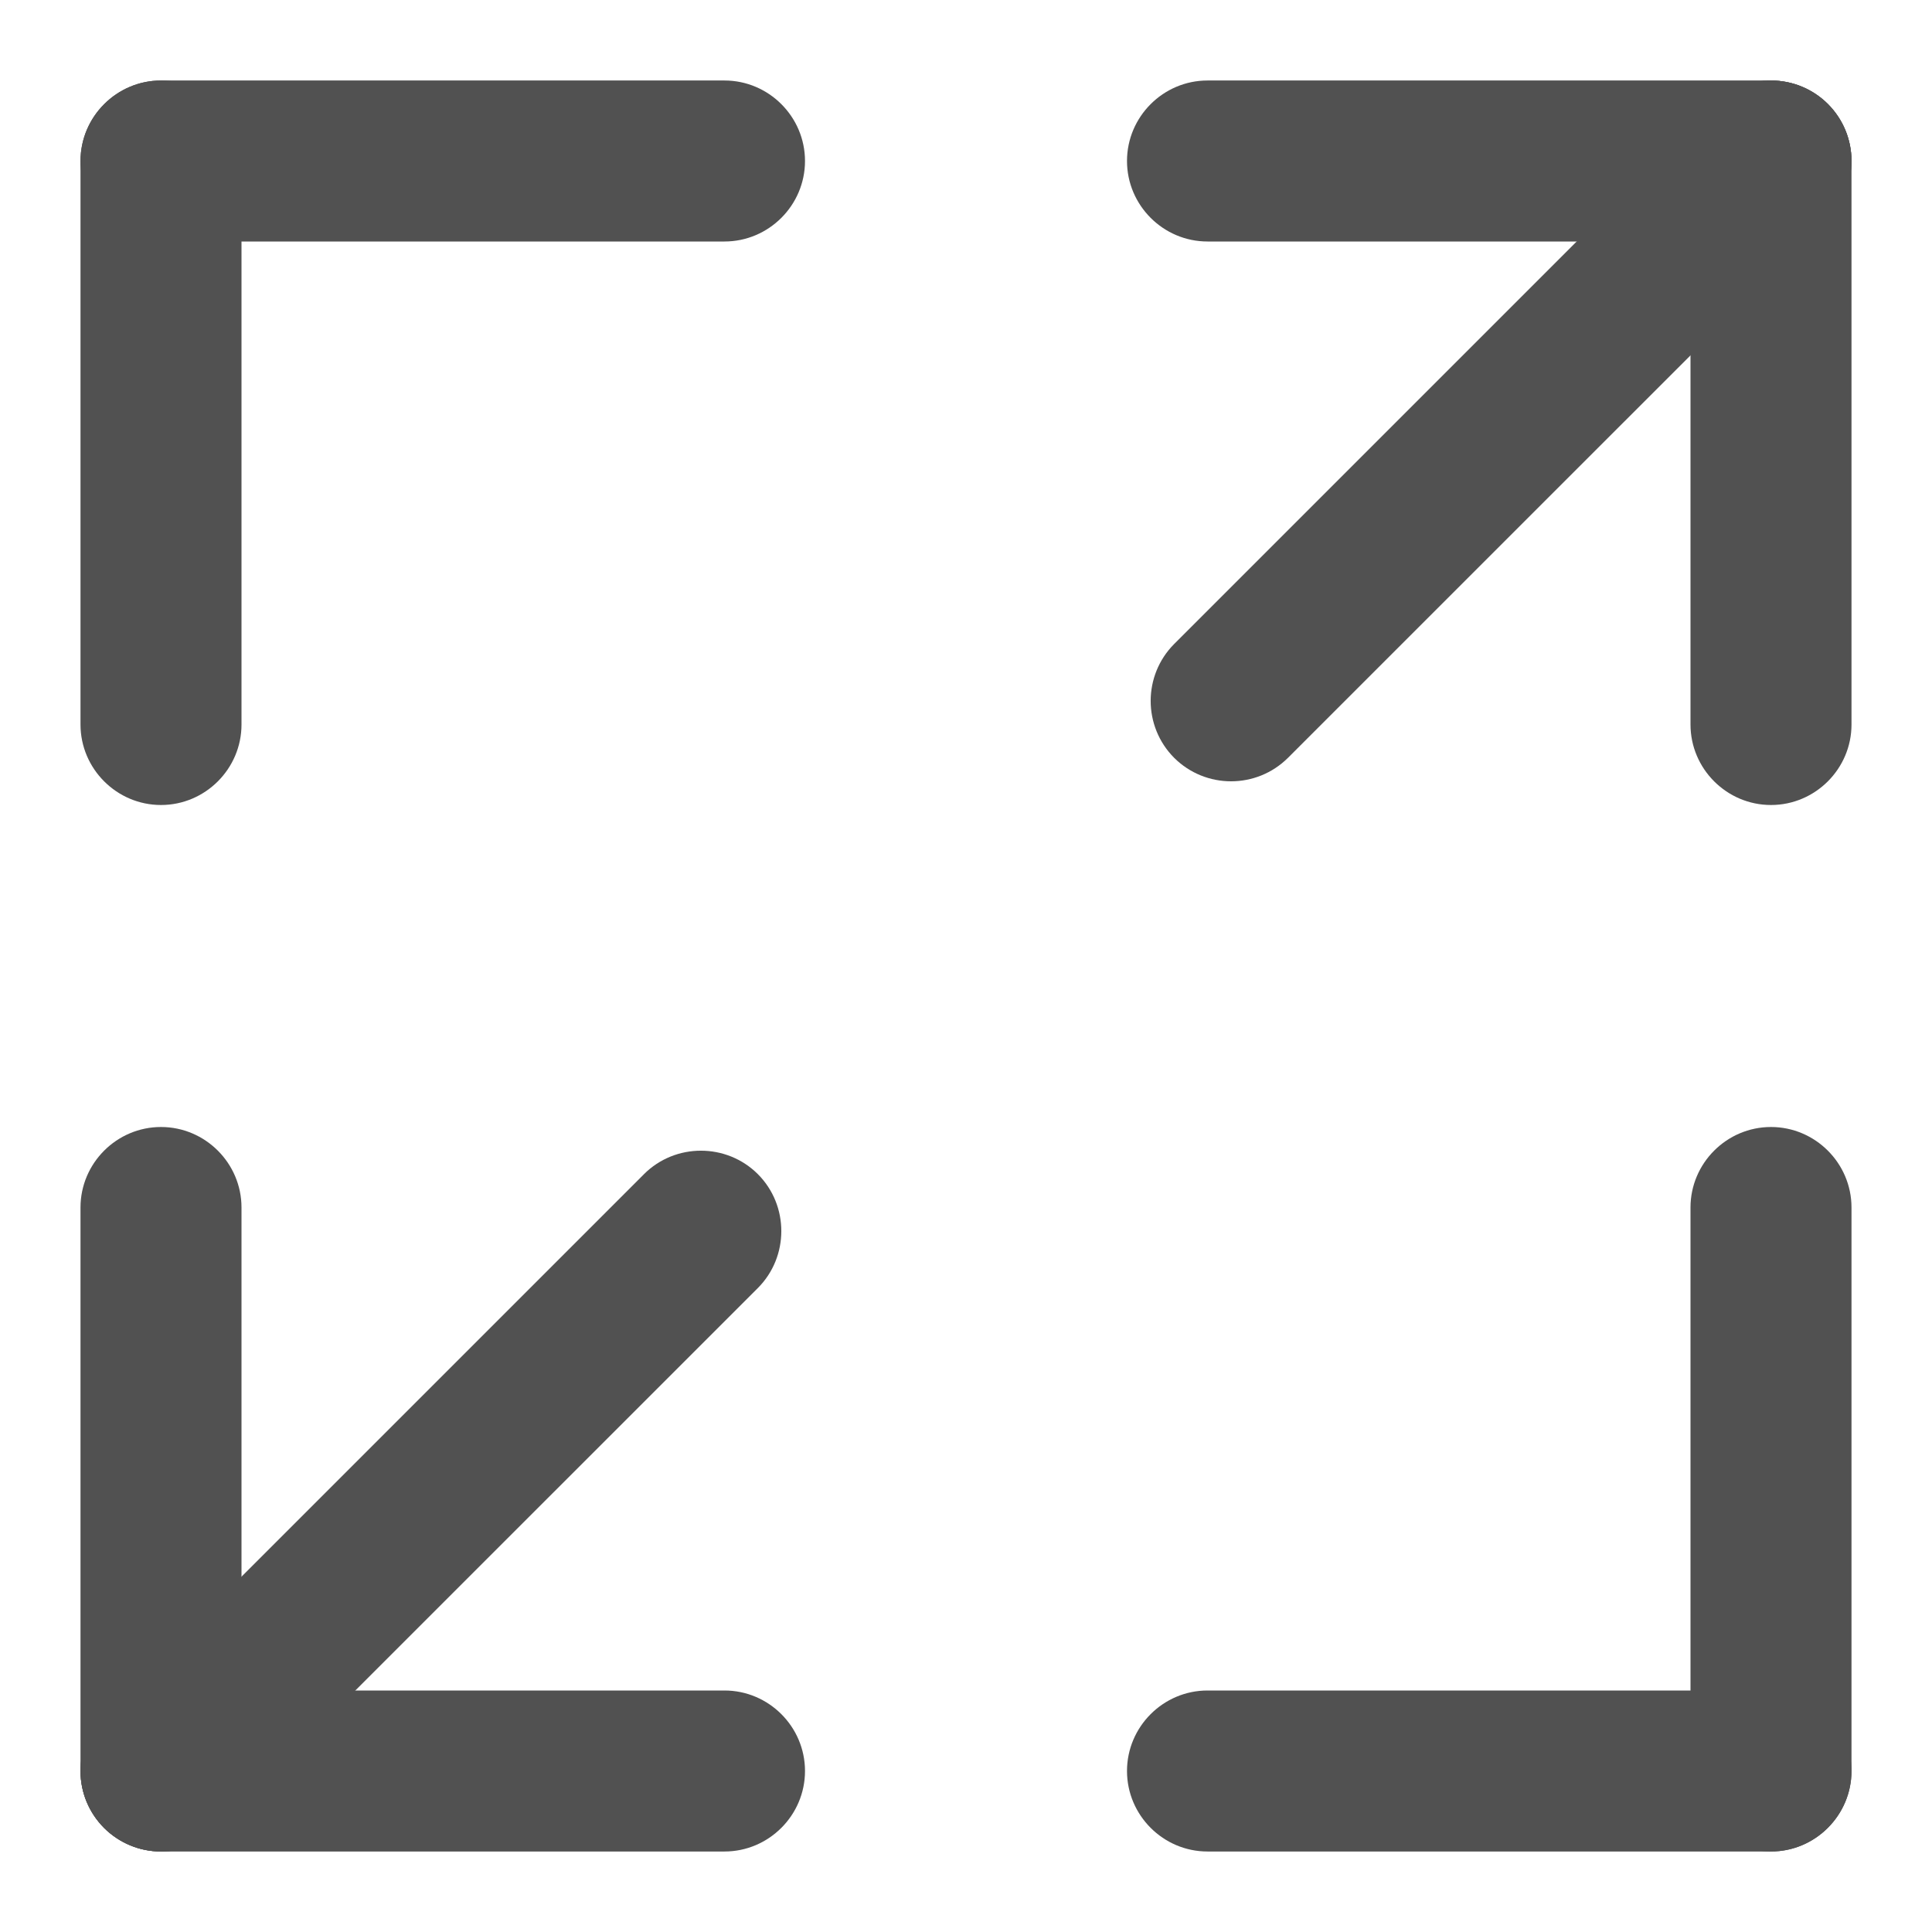
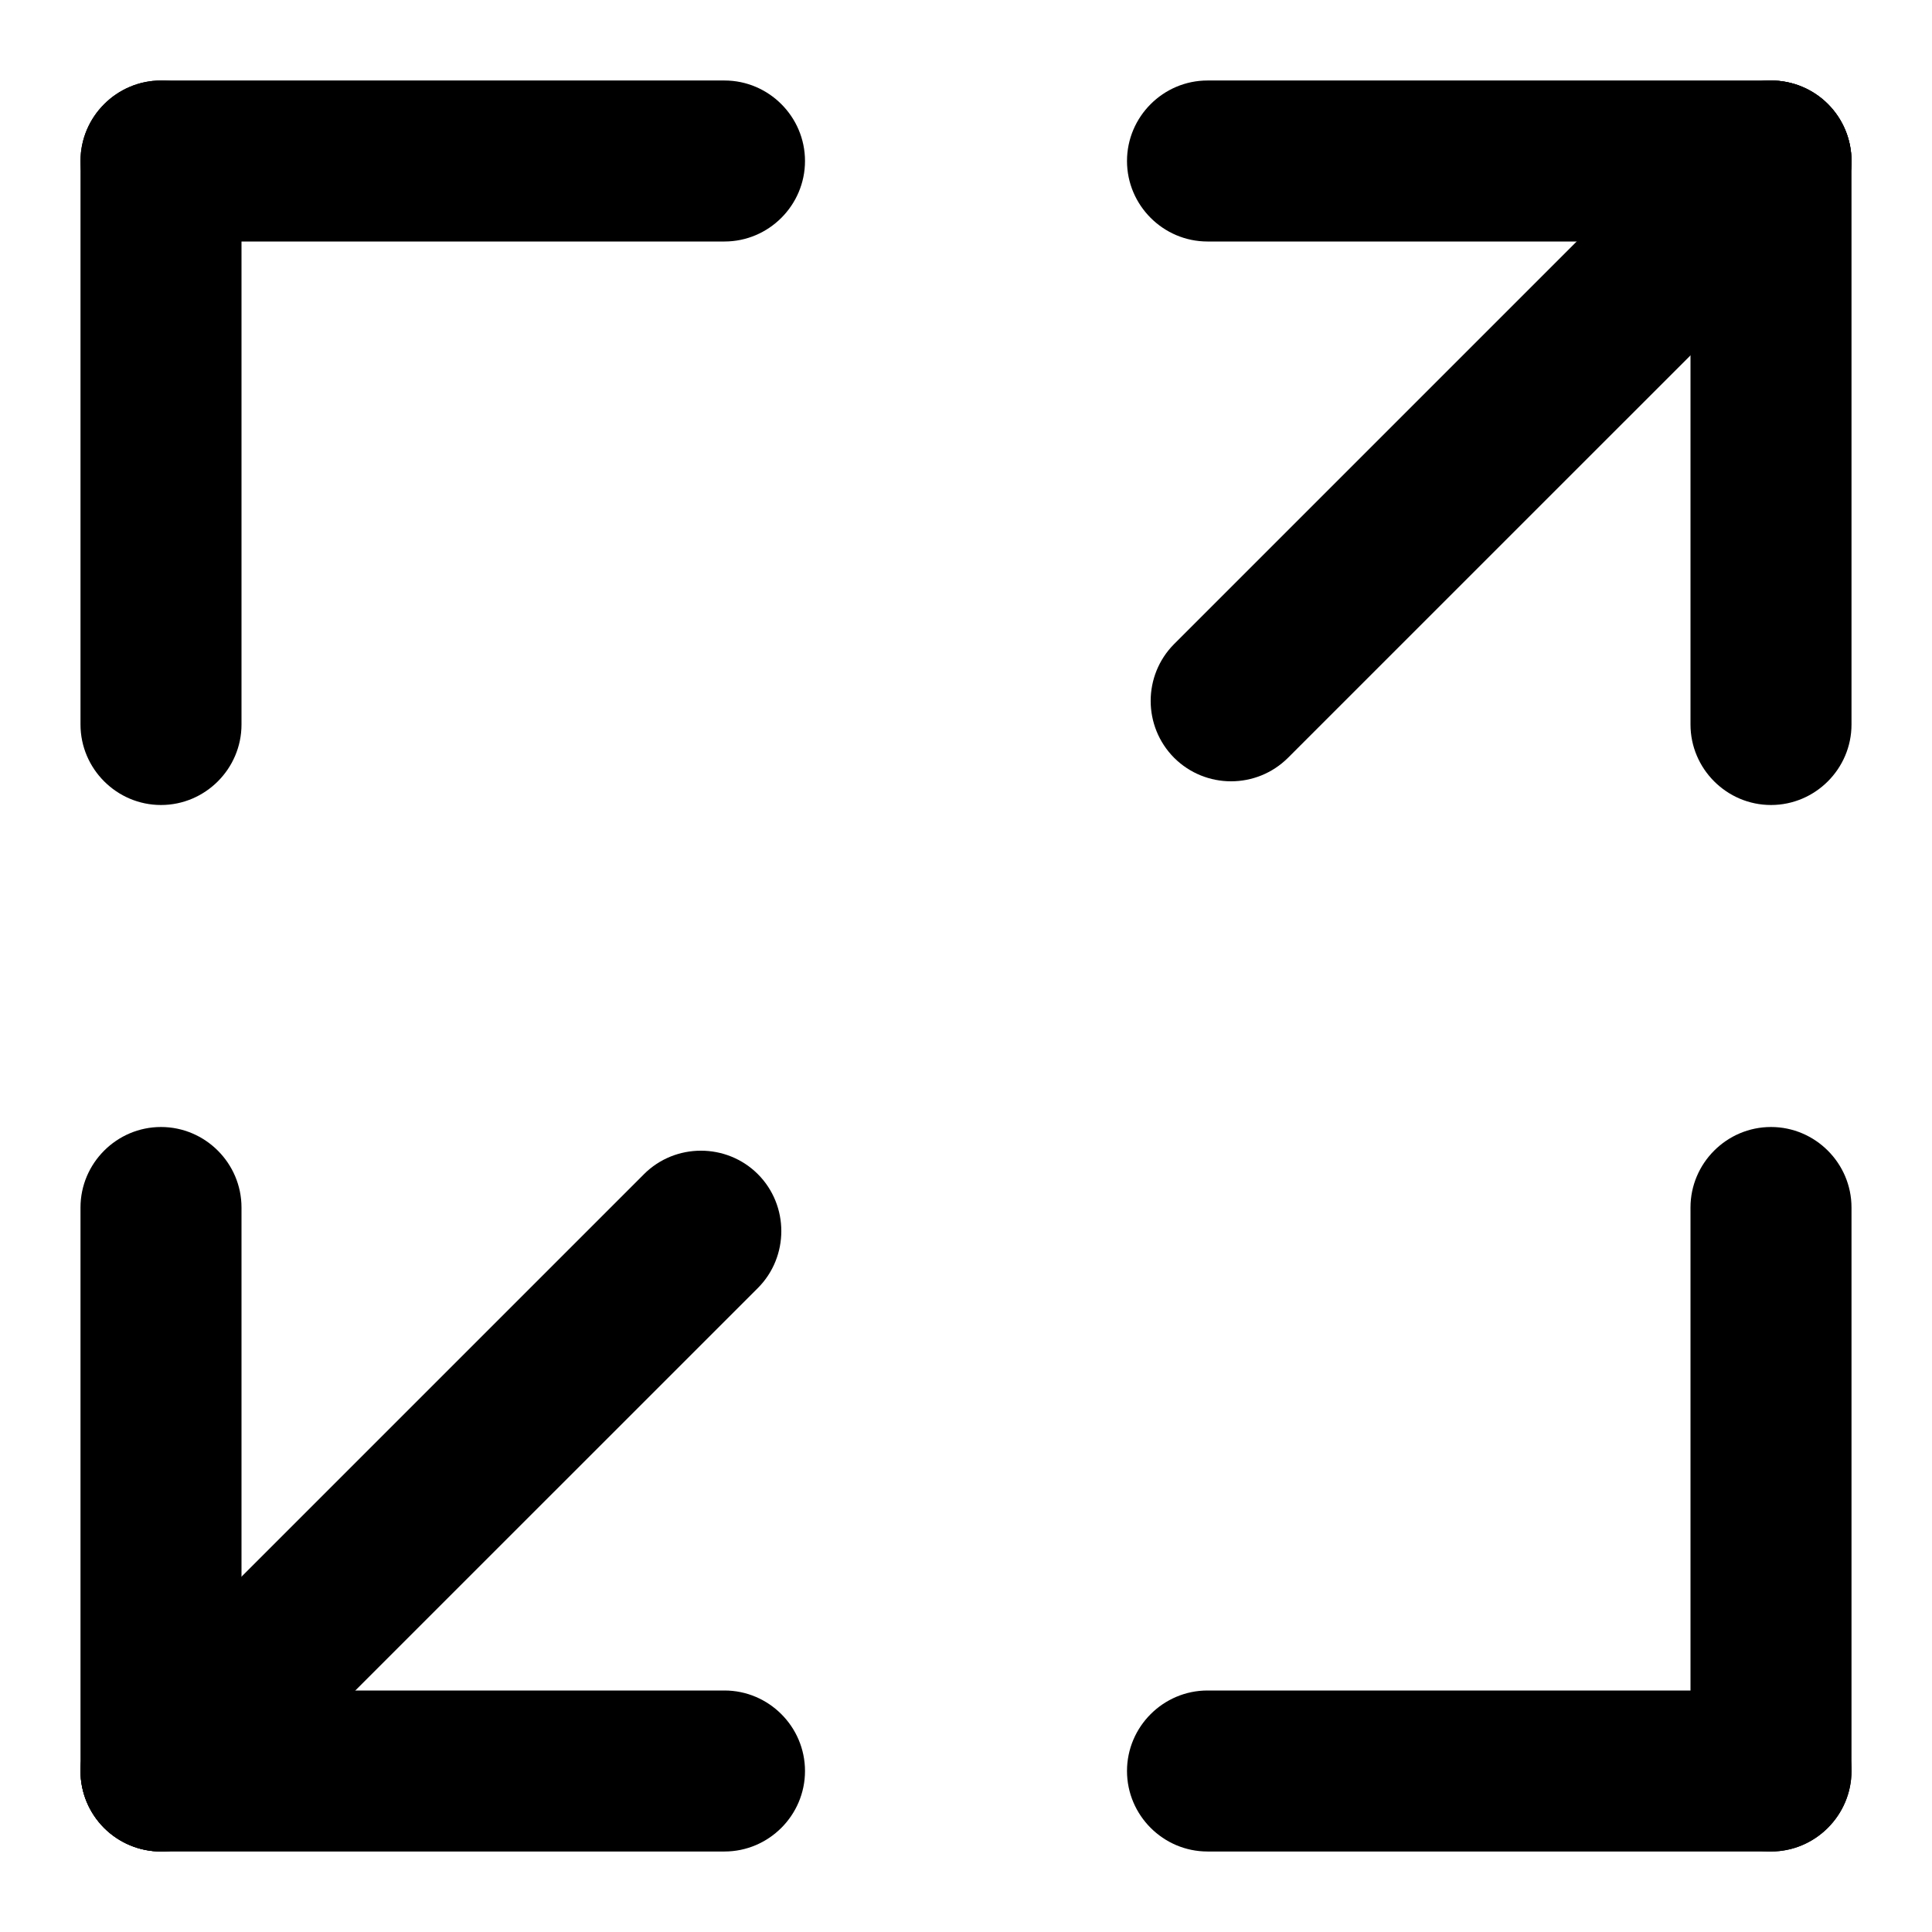
<svg xmlns="http://www.w3.org/2000/svg" t="1700034147696" class="icon" viewBox="0 0 1024 1024" version="1.1" p-id="23633" width="200" height="200">
-   <path d="M938.667 128H640c-23.467 0-42.667-19.2-42.667-42.667s19.2-42.667 42.667-42.667h298.667c23.467 0 42.667 19.2 42.667 42.667s-19.2 42.667-42.667 42.667M384 128H85.333c-23.467 0-42.667-19.2-42.667-42.667s19.2-42.667 42.667-42.667h298.667c23.467 0 42.667 19.2 42.667 42.667s-19.2 42.667-42.667 42.667" fill="#515151" p-id="23634" />
-   <path d="M896 384V85.333c0-23.467 19.2-42.667 42.667-42.667s42.667 19.2 42.667 42.667v298.667c0 23.467-19.2 42.667-42.667 42.667s-42.667-19.2-42.667-42.667M42.667 384V85.333c0-23.467 19.2-42.667 42.667-42.667s42.667 19.2 42.667 42.667v298.667c0 23.467-19.2 42.667-42.667 42.667s-42.667-19.2-42.667-42.667M85.333 896h298.667c23.467 0 42.667 19.2 42.667 42.667s-19.2 42.667-42.667 42.667H85.333c-23.467 0-42.667-19.2-42.667-42.667s19.2-42.667 42.667-42.667M640 896h298.667c23.467 0 42.667 19.2 42.667 42.667s-19.2 42.667-42.667 42.667H640c-23.467 0-42.667-19.2-42.667-42.667s19.2-42.667 42.667-42.667" fill="#515151" p-id="23635" />
-   <path d="M128 938.667c0 23.467-19.2 42.667-42.667 42.667s-42.667-19.2-42.667-42.667V640c0-23.467 19.2-42.667 42.667-42.667s42.667 19.2 42.667 42.667v298.667zM981.333 938.667c0 23.467-19.2 42.667-42.667 42.667s-42.667-19.2-42.667-42.667V640c0-23.467 19.2-42.667 42.667-42.667s42.667 19.2 42.667 42.667v298.667zM908.535 55.125c16.597-16.597 43.776-16.597 60.373 0 16.555 16.597 16.555 43.733 0 60.331L682.658 401.664a42.778 42.778 0 0 1-60.331 0 42.778 42.778 0 0 1 0-60.331l286.208-286.208z" fill="#515151" p-id="23636" />
-   <path d="M341.316 622.336c16.606-16.597 43.776-16.597 60.382 0 16.555 16.597 16.555 43.733 0 60.331l-286.251 286.208a42.778 42.778 0 0 1-60.331 0 42.778 42.778 0 0 1 0-60.331l286.208-286.208z" fill="#515151" p-id="23637" />
+   <path d="M938.667 128H640c-23.467 0-42.667-19.2-42.667-42.667s19.2-42.667 42.667-42.667h298.667c23.467 0 42.667 19.2 42.667 42.667s-19.2 42.667-42.667 42.667M384 128H85.333c-23.467 0-42.667-19.2-42.667-42.667s19.2-42.667 42.667-42.667h298.667c23.467 0 42.667 19.2 42.667 42.667s-19.2 42.667-42.667 42.667" fill="currentColor" p-id="23634" />
+   <path d="M896 384V85.333c0-23.467 19.2-42.667 42.667-42.667s42.667 19.2 42.667 42.667v298.667c0 23.467-19.2 42.667-42.667 42.667s-42.667-19.2-42.667-42.667M42.667 384V85.333c0-23.467 19.2-42.667 42.667-42.667s42.667 19.2 42.667 42.667v298.667c0 23.467-19.2 42.667-42.667 42.667s-42.667-19.2-42.667-42.667M85.333 896h298.667c23.467 0 42.667 19.2 42.667 42.667s-19.2 42.667-42.667 42.667H85.333c-23.467 0-42.667-19.2-42.667-42.667s19.2-42.667 42.667-42.667M640 896h298.667c23.467 0 42.667 19.2 42.667 42.667s-19.2 42.667-42.667 42.667H640c-23.467 0-42.667-19.2-42.667-42.667s19.2-42.667 42.667-42.667" fill="currentColor" p-id="23635" />
+   <path d="M128 938.667c0 23.467-19.2 42.667-42.667 42.667s-42.667-19.2-42.667-42.667V640c0-23.467 19.2-42.667 42.667-42.667s42.667 19.2 42.667 42.667v298.667zM981.333 938.667c0 23.467-19.2 42.667-42.667 42.667s-42.667-19.2-42.667-42.667V640c0-23.467 19.2-42.667 42.667-42.667s42.667 19.2 42.667 42.667v298.667zM908.535 55.125c16.597-16.597 43.776-16.597 60.373 0 16.555 16.597 16.555 43.733 0 60.331L682.658 401.664a42.778 42.778 0 0 1-60.331 0 42.778 42.778 0 0 1 0-60.331l286.208-286.208z" fill="currentColor" p-id="23636" />
+   <path d="M341.316 622.336c16.606-16.597 43.776-16.597 60.382 0 16.555 16.597 16.555 43.733 0 60.331l-286.251 286.208a42.778 42.778 0 0 1-60.331 0 42.778 42.778 0 0 1 0-60.331l286.208-286.208z" fill="currentColor" p-id="23637" />
</svg>
